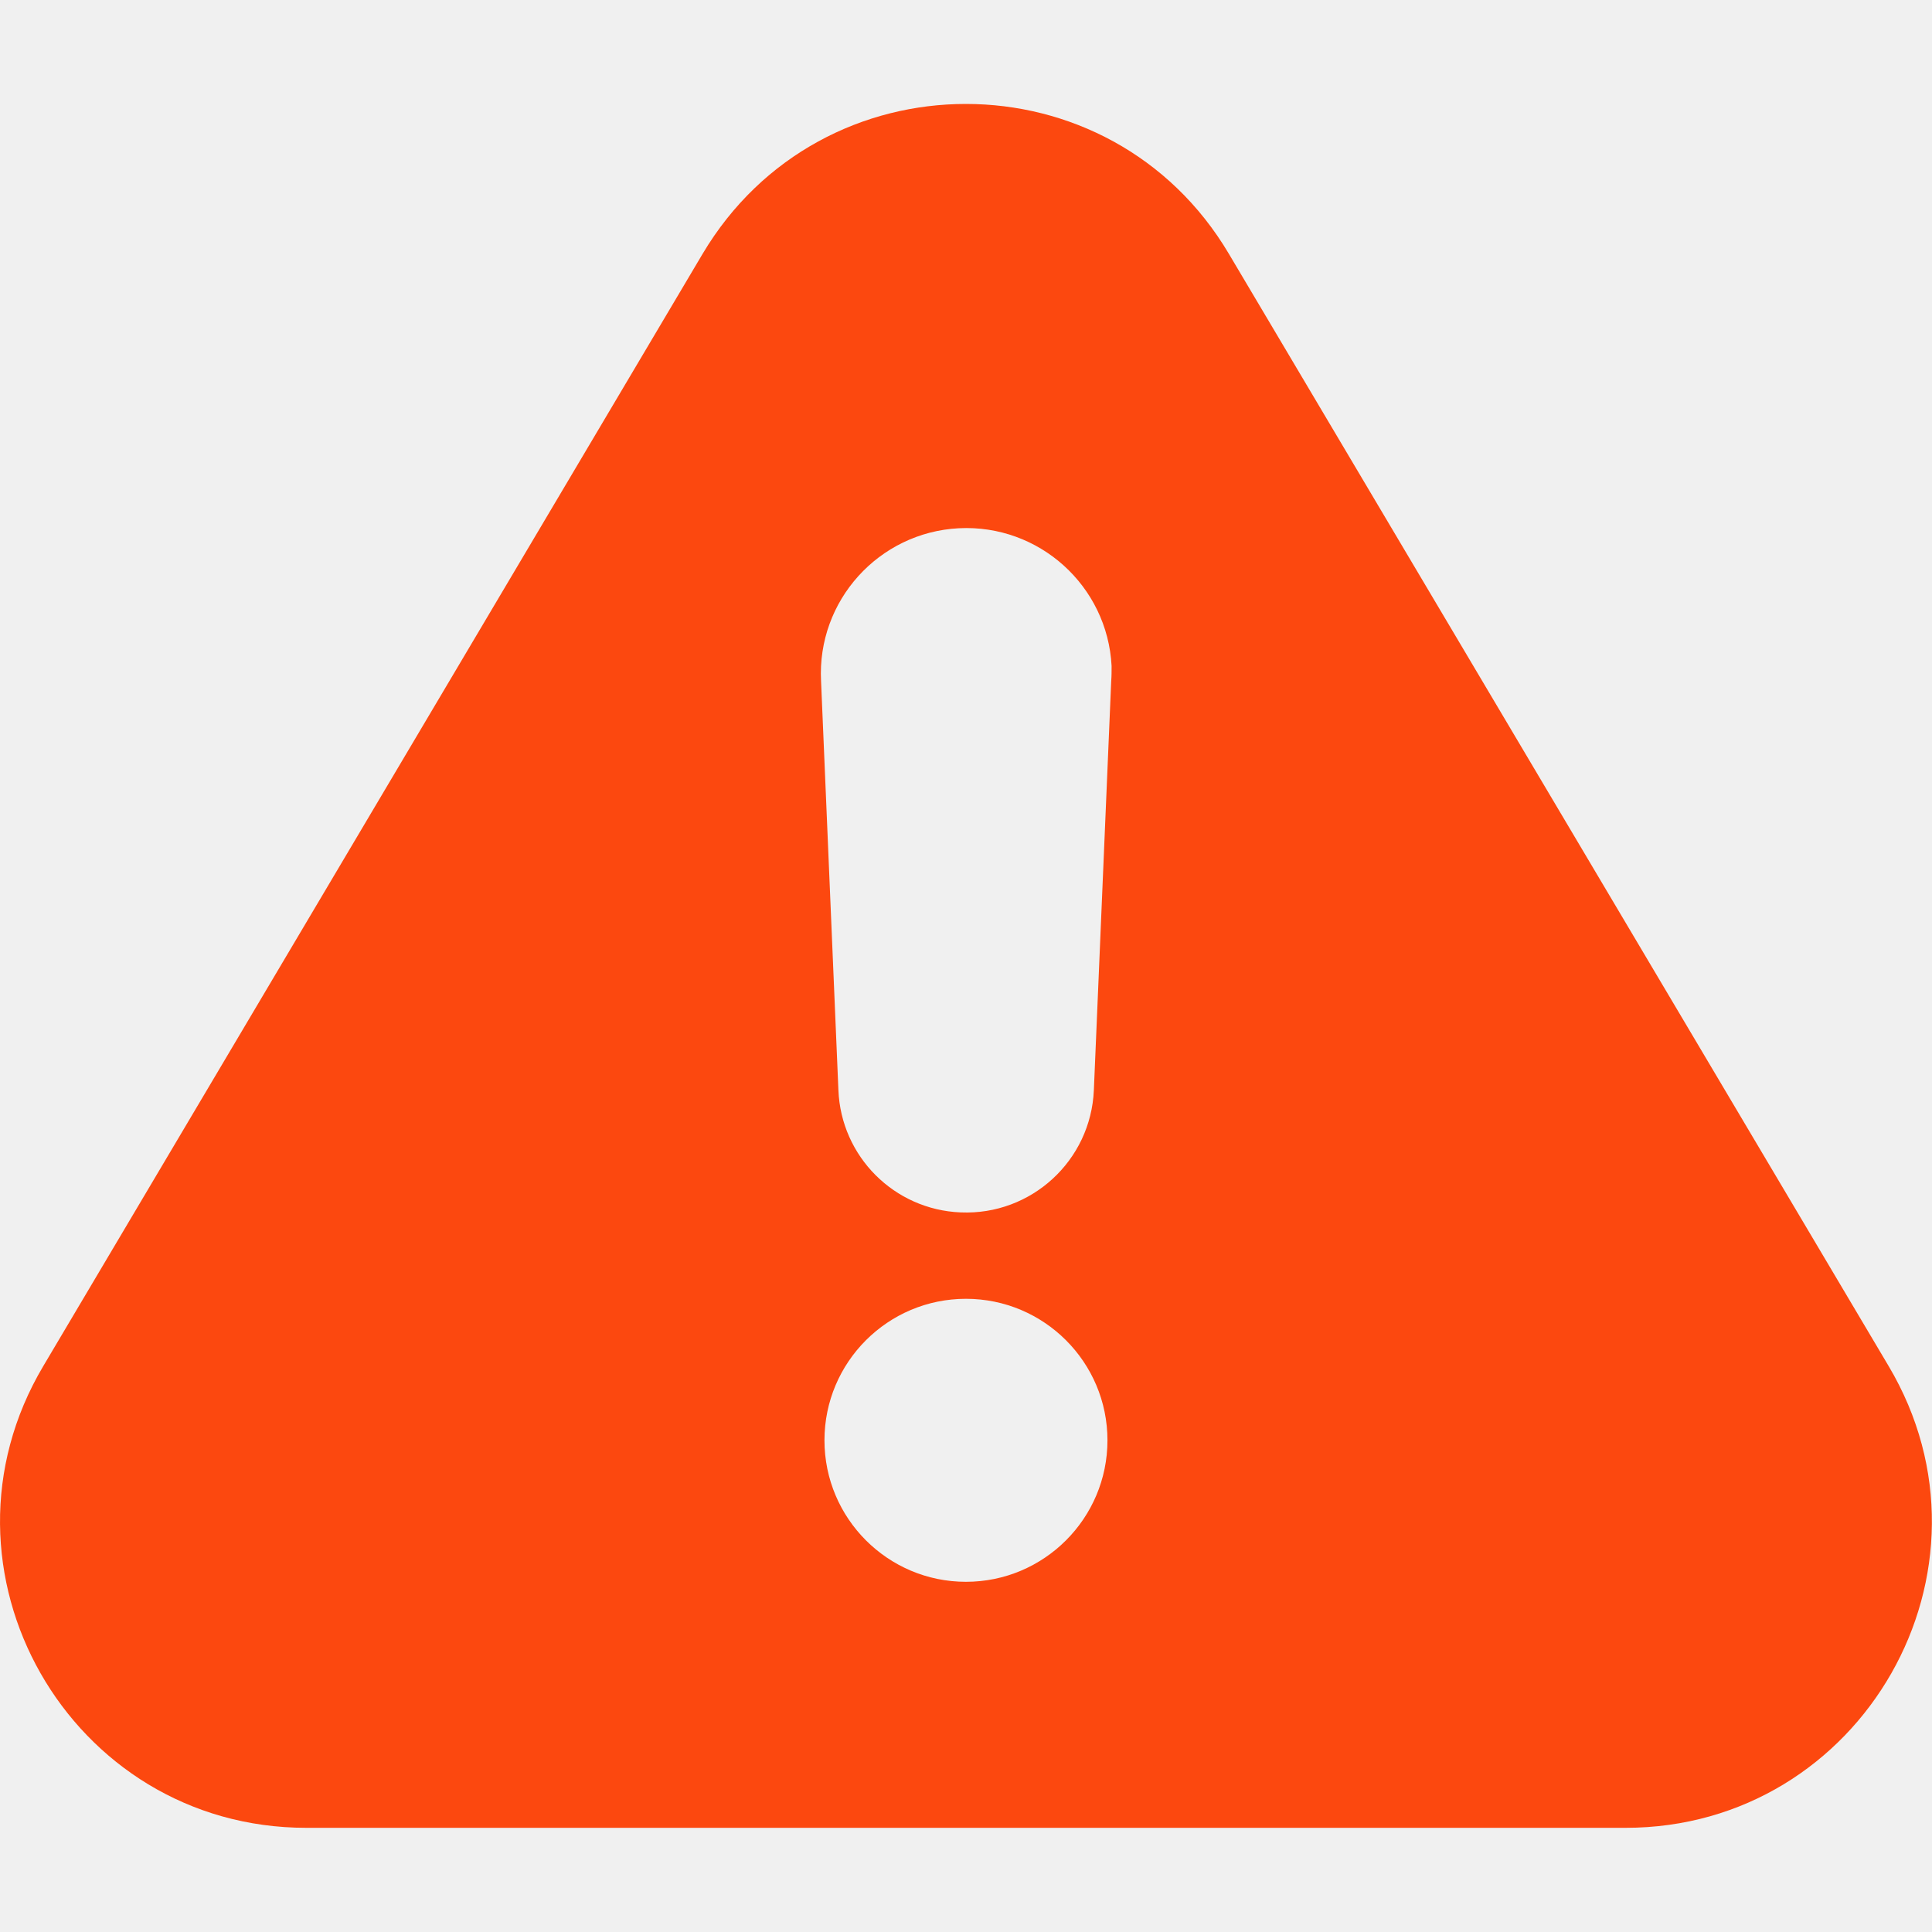
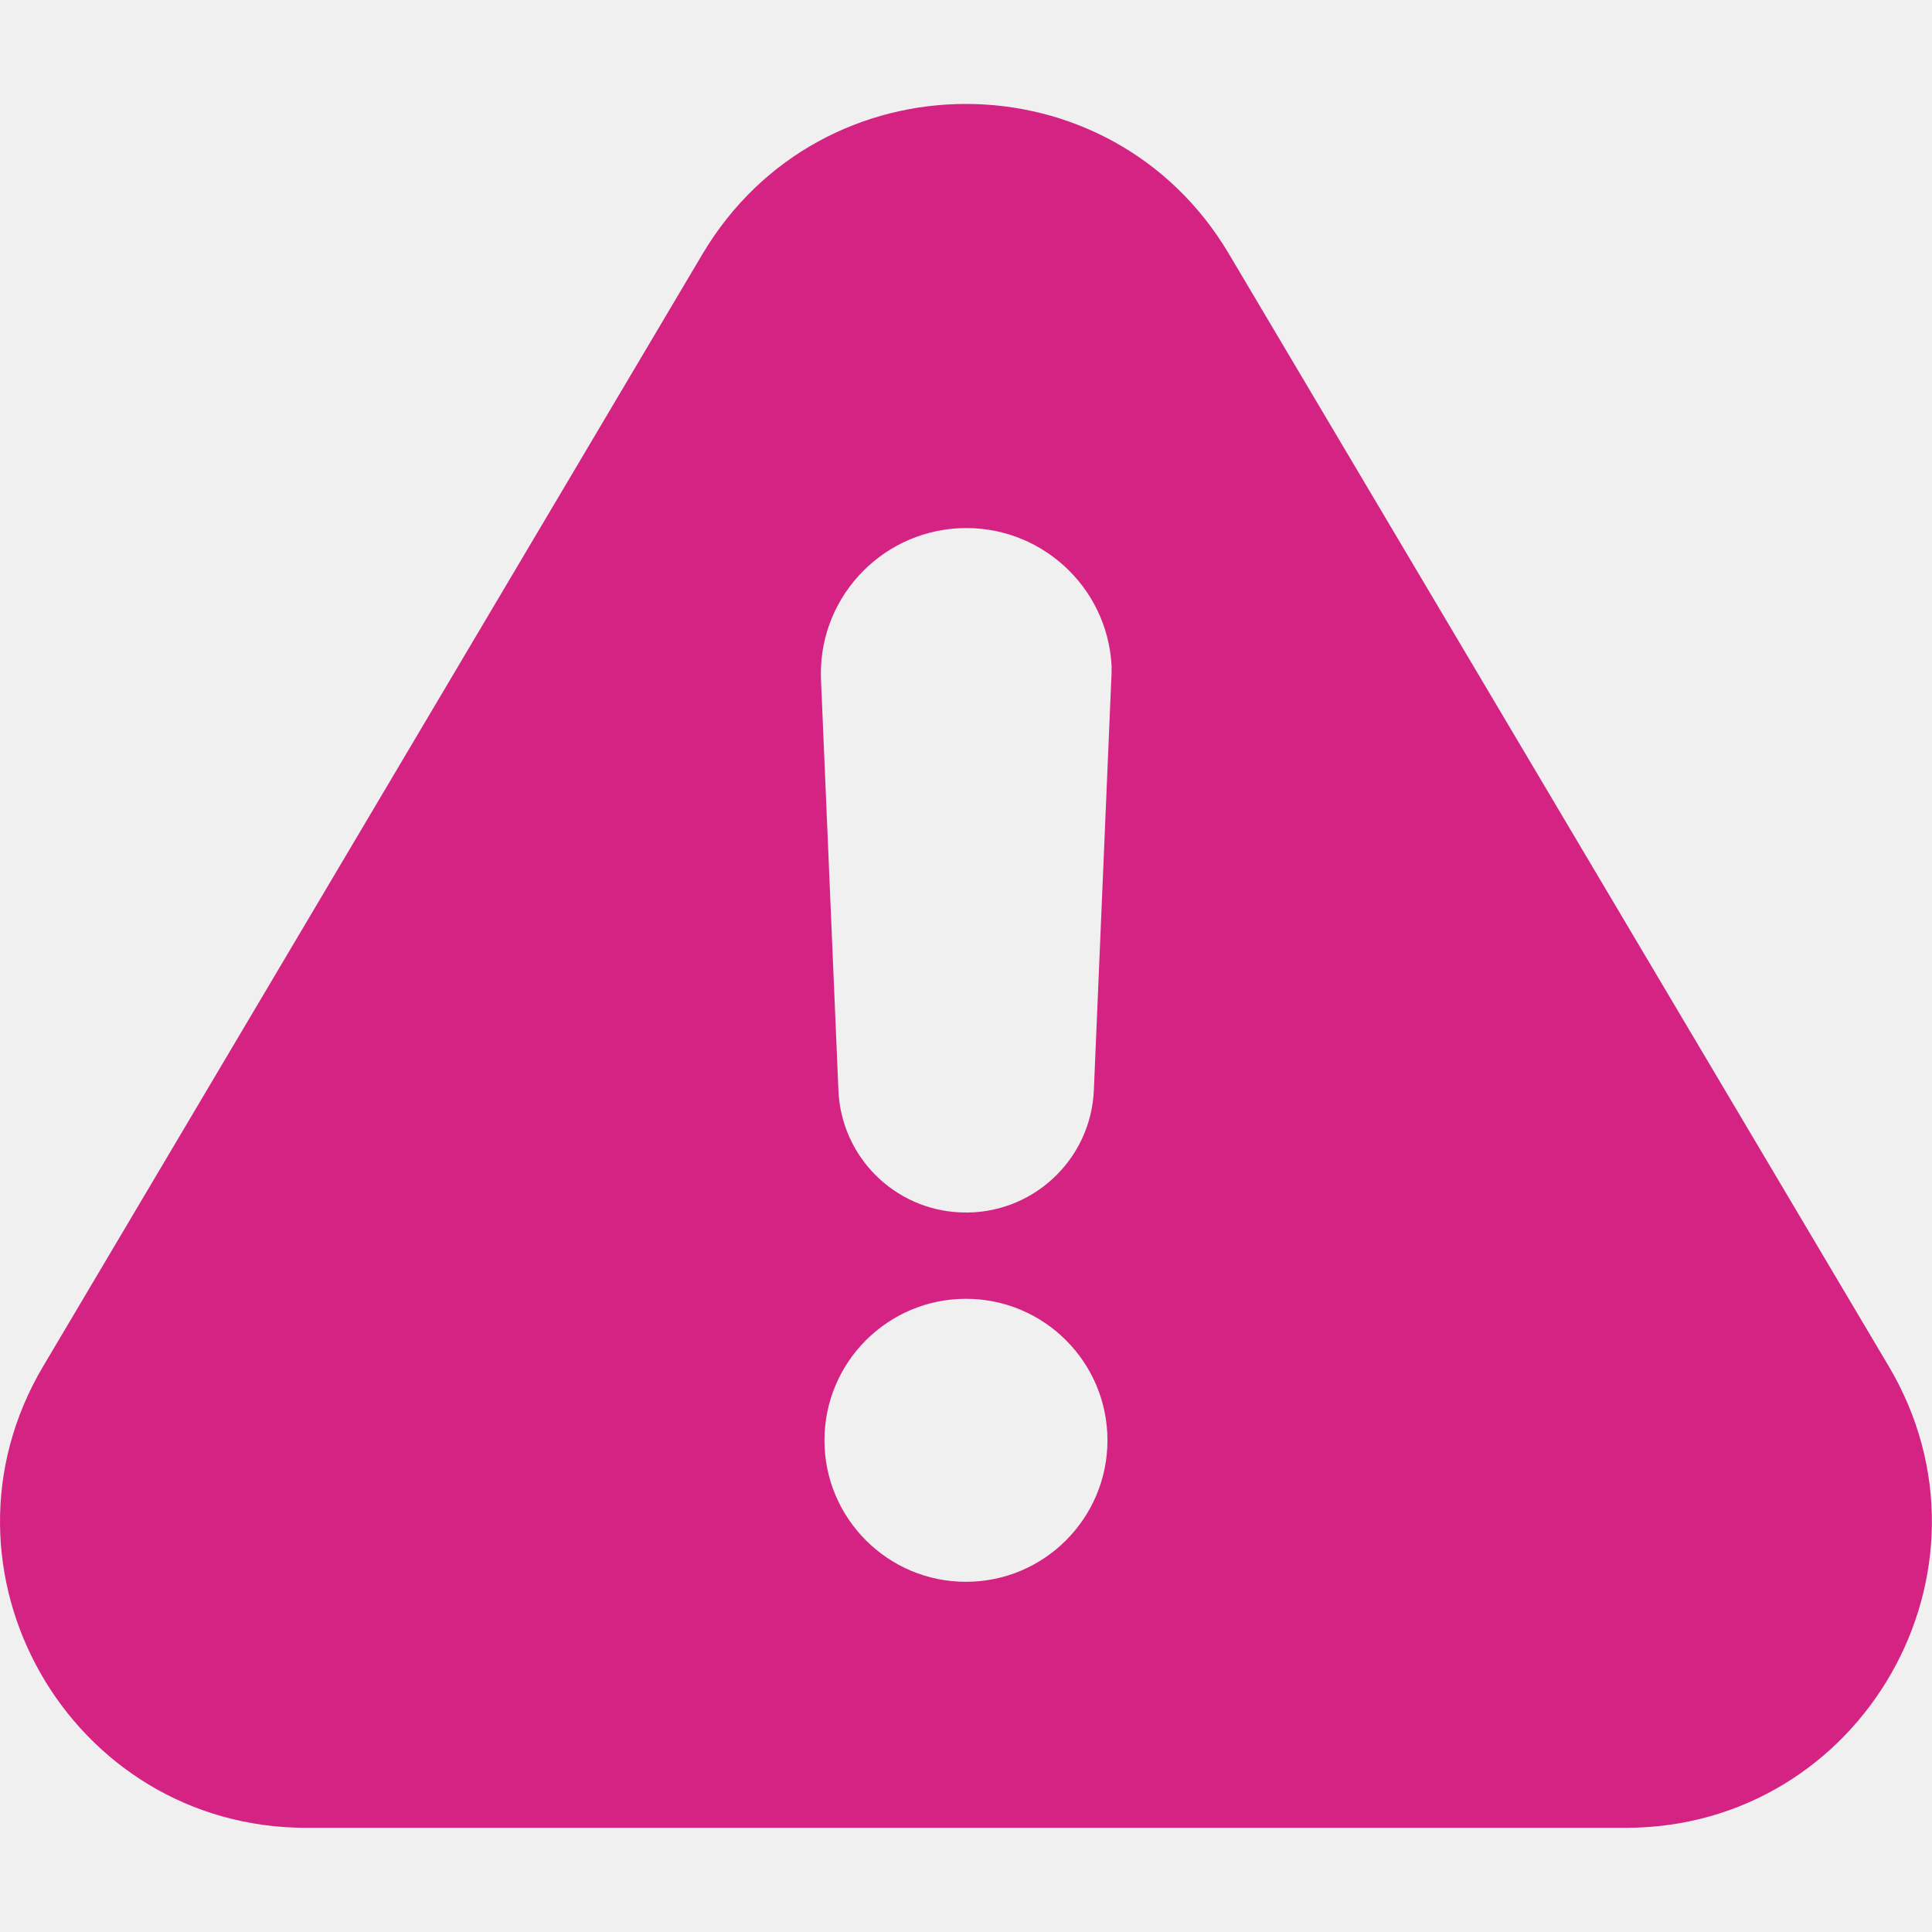
<svg xmlns="http://www.w3.org/2000/svg" width="50" height="50" viewBox="0 0 50 50" fill="none">
  <g clip-path="url(#clip0_484_176)">
-     <path d="M48.876 35.351L31.805 6.572C28.739 1.396 21.258 1.396 18.182 6.572L1.122 35.351C-2.013 40.624 1.796 47.304 7.928 47.304H42.069C48.202 47.304 52.01 40.624 48.876 35.351ZM24.999 40.937C22.977 40.937 21.337 39.296 21.337 37.275C21.337 35.253 22.977 33.613 24.999 33.613C27.02 33.613 28.661 35.253 28.661 37.275C28.661 39.296 27.02 40.937 24.999 40.937ZM28.758 17.627L28.309 28.212C28.231 30.039 26.688 31.455 24.862 31.377C23.143 31.308 21.766 29.931 21.698 28.212L21.249 17.627C21.141 15.546 22.743 13.779 24.813 13.671C26.893 13.564 28.661 15.165 28.768 17.236C28.768 17.373 28.768 17.5 28.758 17.627Z" fill="#FC480F" />
+     <path d="M48.876 35.351L31.805 6.572C28.739 1.396 21.258 1.396 18.182 6.572L1.122 35.351C-2.013 40.624 1.796 47.304 7.928 47.304H42.069C48.202 47.304 52.01 40.624 48.876 35.351ZM24.999 40.937C22.977 40.937 21.337 39.296 21.337 37.275C21.337 35.253 22.977 33.613 24.999 33.613C27.02 33.613 28.661 35.253 28.661 37.275C28.661 39.296 27.02 40.937 24.999 40.937ZM28.758 17.627L28.309 28.212C28.231 30.039 26.688 31.455 24.862 31.377C23.143 31.308 21.766 29.931 21.698 28.212L21.249 17.627C21.141 15.546 22.743 13.779 24.813 13.671C26.893 13.564 28.661 15.165 28.768 17.236C28.768 17.373 28.768 17.5 28.758 17.627Z" fill="#D52383" />
  </g>
  <defs>
    <clipPath id="clip0_484_176">
      <rect width="50" height="50" fill="white" />
    </clipPath>
  </defs>
</svg>
